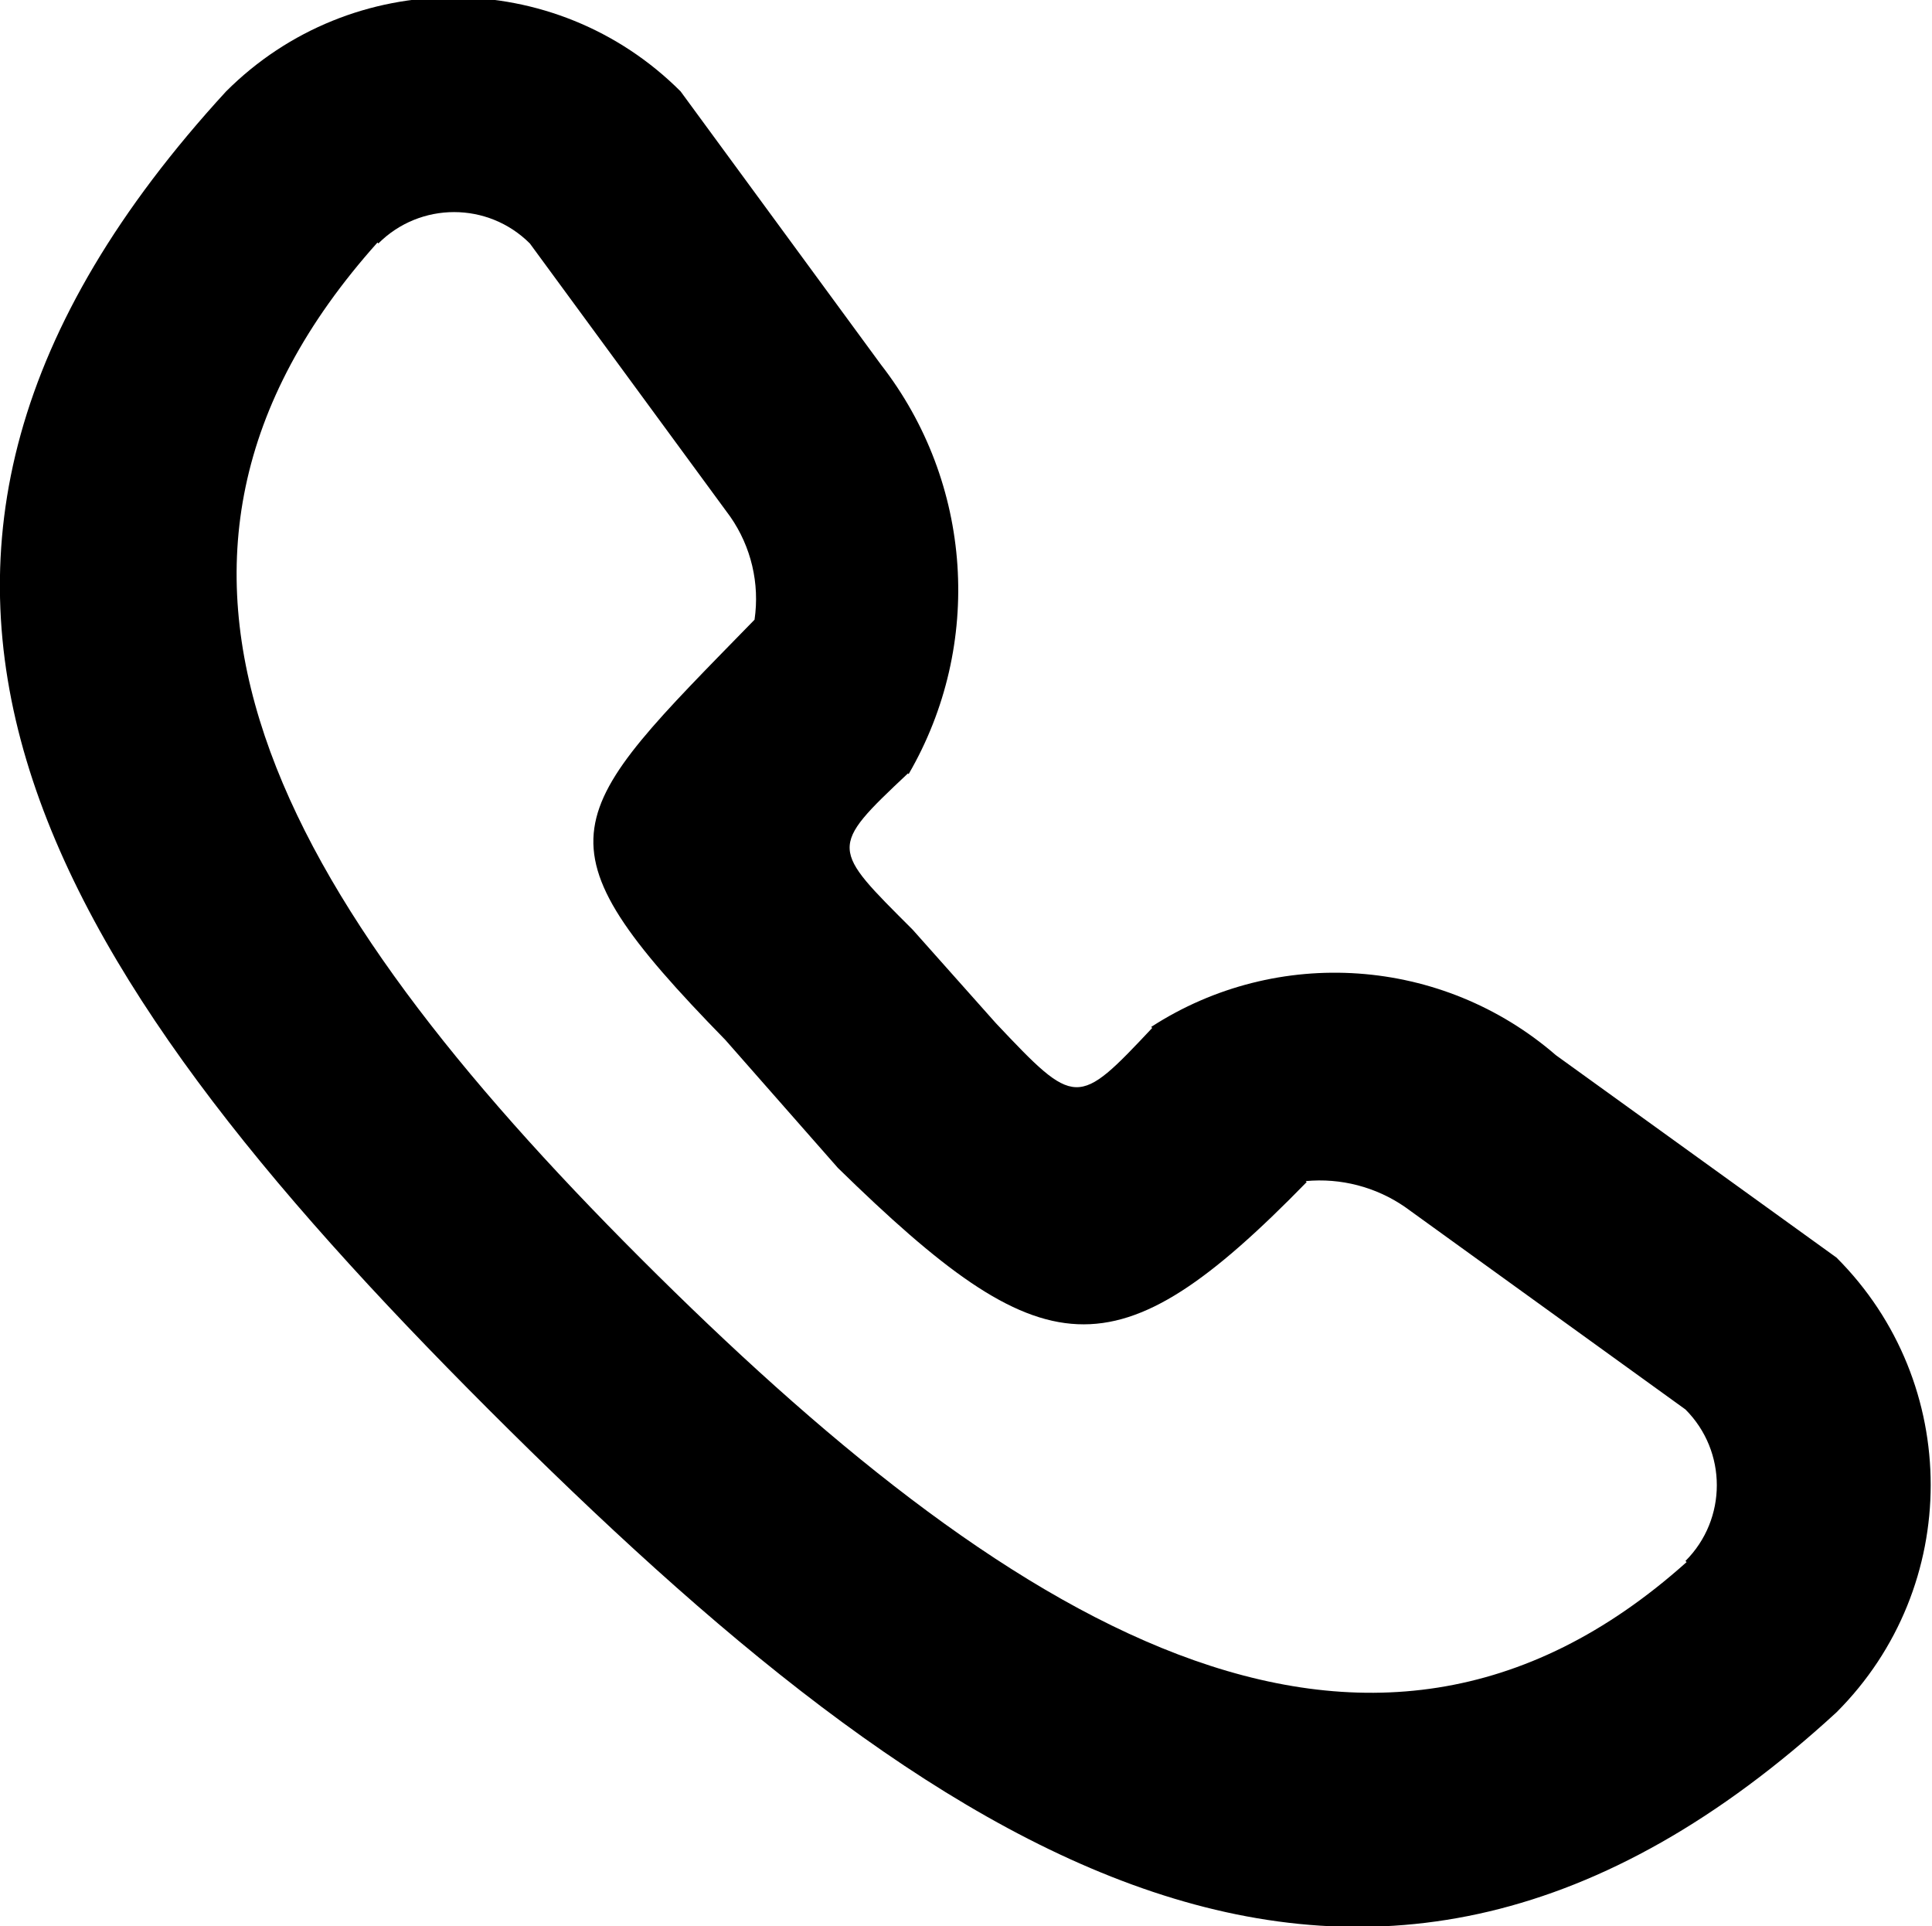
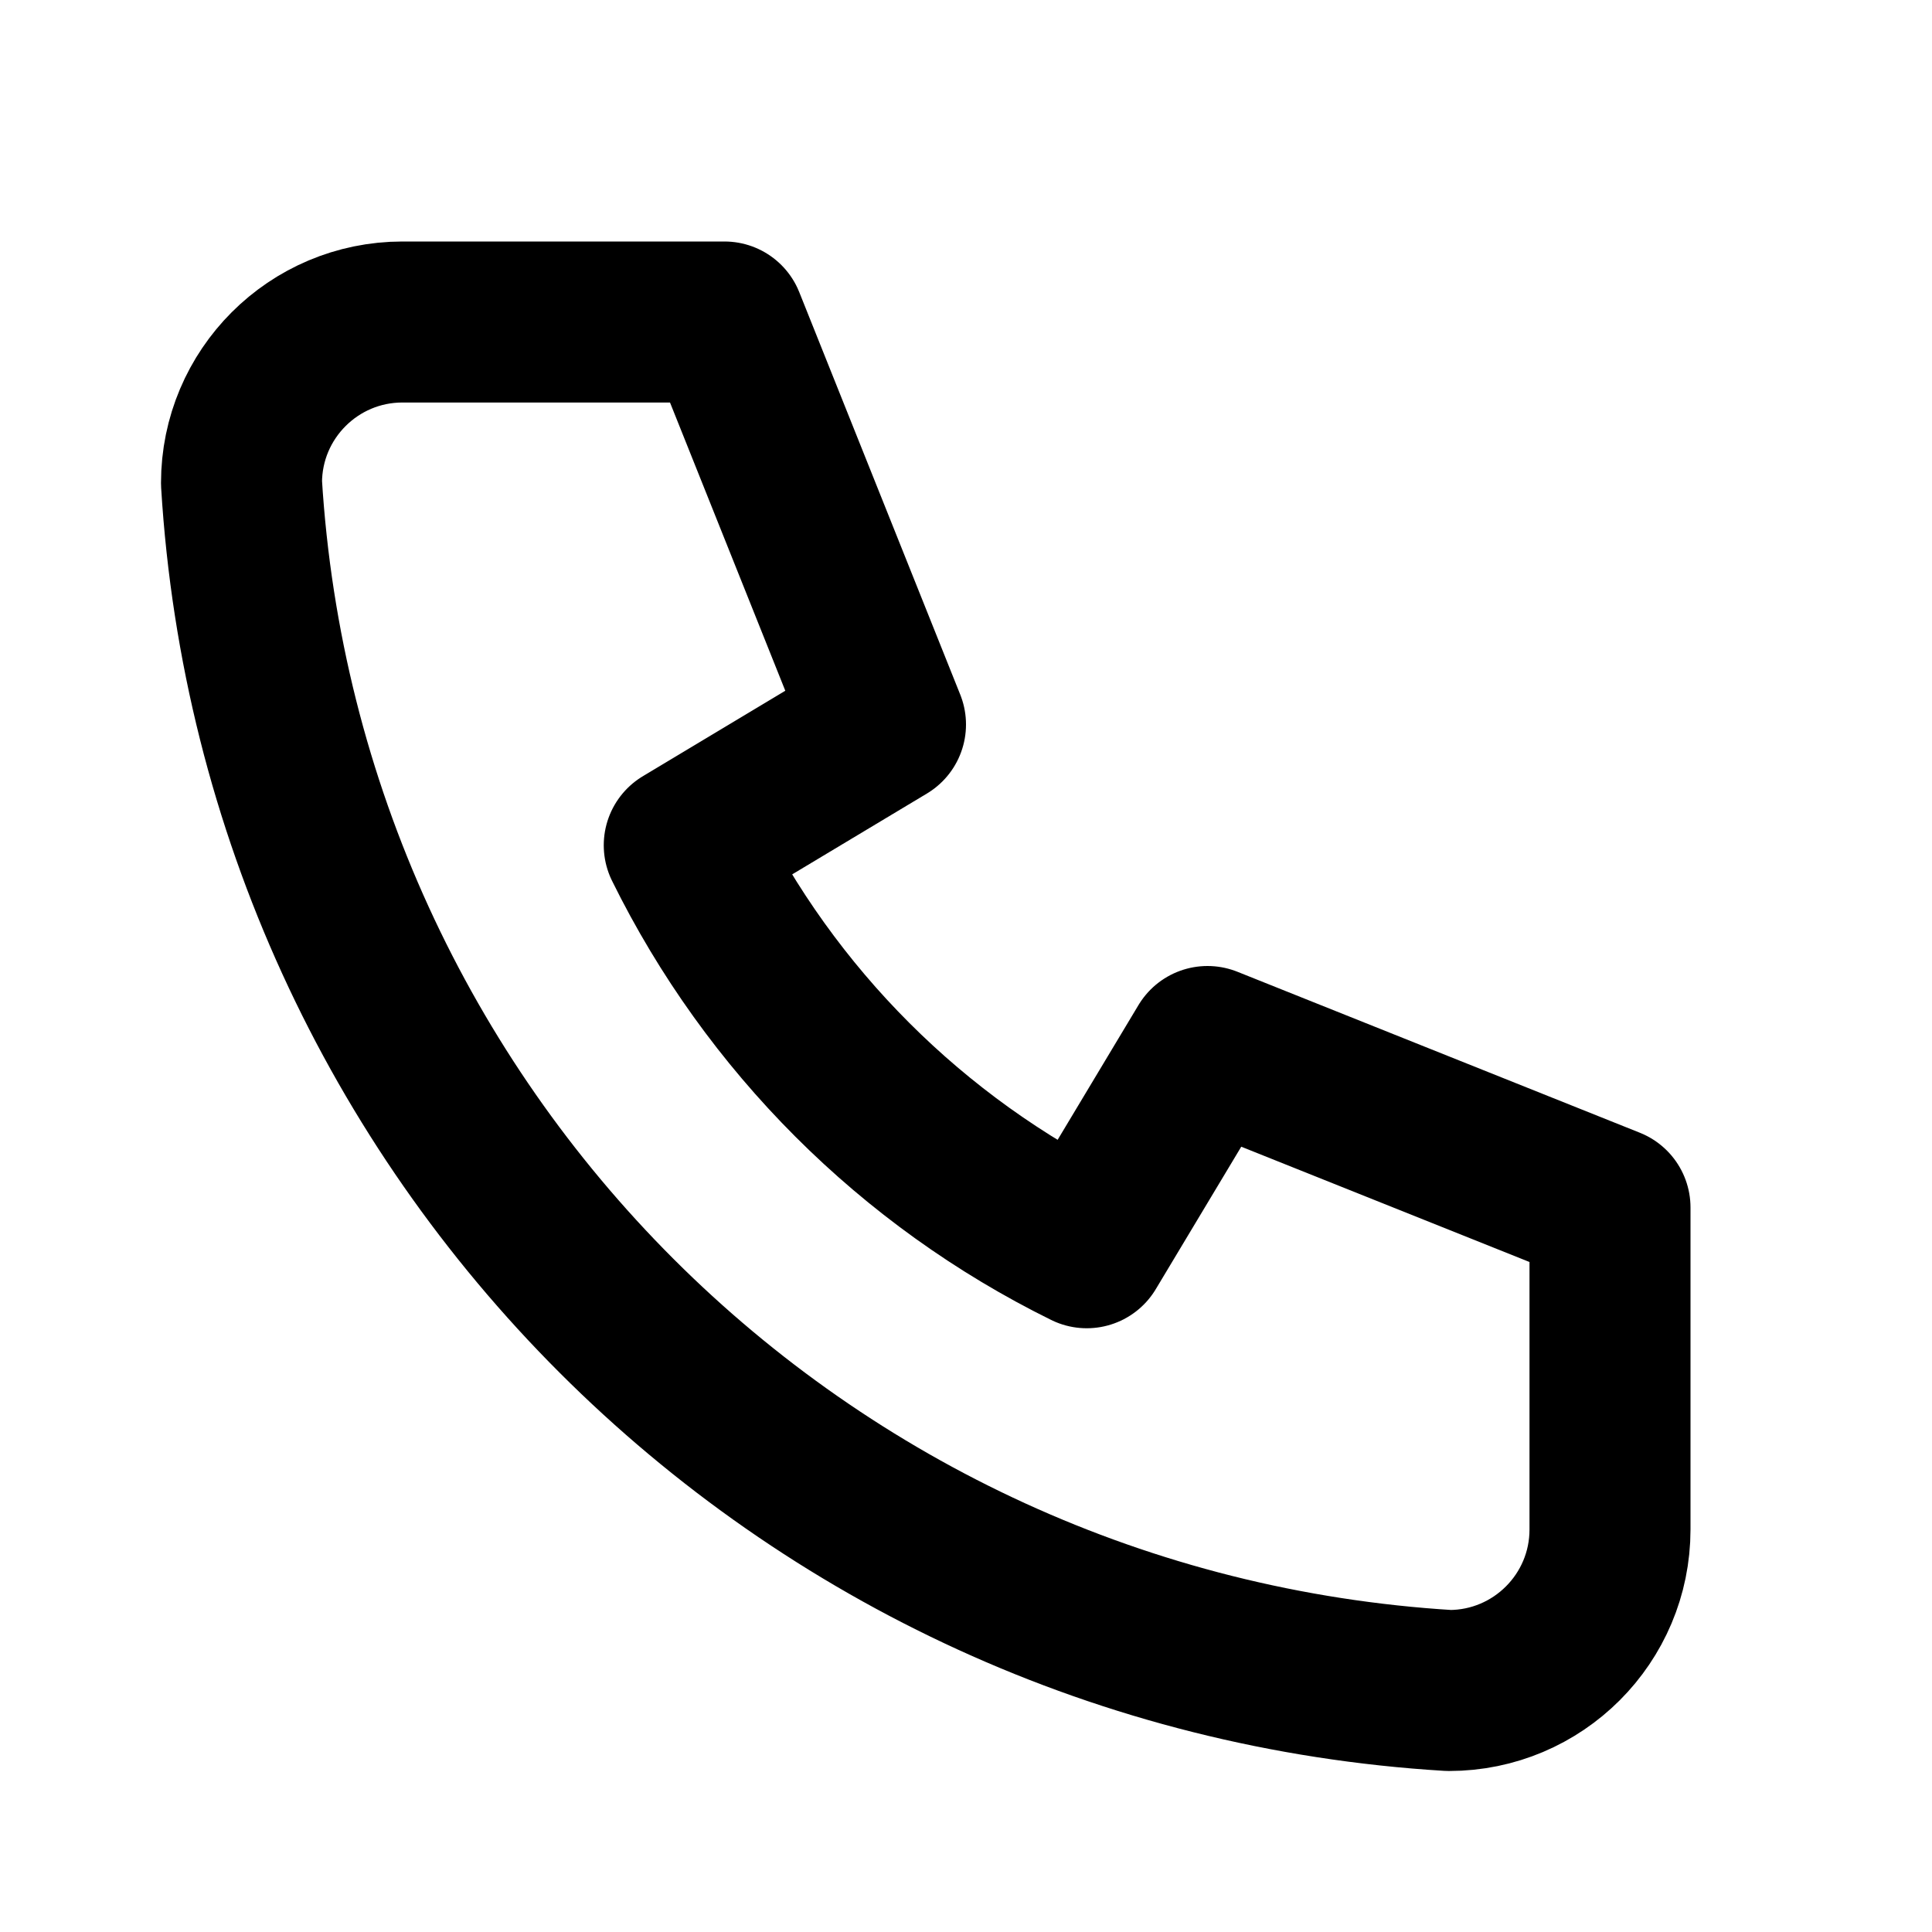
- <svg width="18.031" height="17.969" viewBox="0 0 18.031 17.969">
-   <path d="M673.56,155.153c-4.179-4.179-6.507-7.88-2.45-12.3l0,0a3,3,0,0,1,4.242,0l1.87,2.55a3.423,3.423,0,0,1,.258,3.821l-0.006-.007c-0.744.7-.722,0.693,0.044,1.459l0.777,0.873c0.744,0.788.759,0.788,1.458,0.044l-0.009-.01a3.153,3.153,0,0,1,3.777.264l2.619,1.889a3,3,0,0,1,0,4.243C681.722,162.038,677.739,159.331,673.56,155.153Zm11.17,1.414a1,1,0,0,0,0-1.414l-2.618-1.89a1.4,1.4,0,0,0-.926-0.241l0.009,0.009c-1.791,1.835-2.453,1.746-4.375-.132l-1.05-1.194c-1.835-1.878-1.518-2.087.272-3.922l0,0a1.342,1.342,0,0,0-.227-0.962l-1.87-2.549a1,1,0,0,0-1.414,0l-0.008-.009c-2.7,3.017-.924,6.1,2.453,9.477s6.748,5.54,9.765,2.837Z" transform="translate(-669 -142)" />
+ <svg xmlns="http://www.w3.org/2000/svg" width="20px" height="20px" viewBox="0 0 24 24" stroke-width="2" stroke="currentColor" fill="none" stroke-linecap="round" stroke-linejoin="round">
+   <path stroke="none" d="M0 0h24v24H0z" fill="none" />
+   <path d="M5 4h4l2 5l-2.5 1.5a11 11 0 0 0 5 5l1.5 -2.5l5 2v4a2 2 0 0 1 -2 2a16 16 0 0 1 -15 -15a2 2 0 0 1 2 -2" />
</svg>
